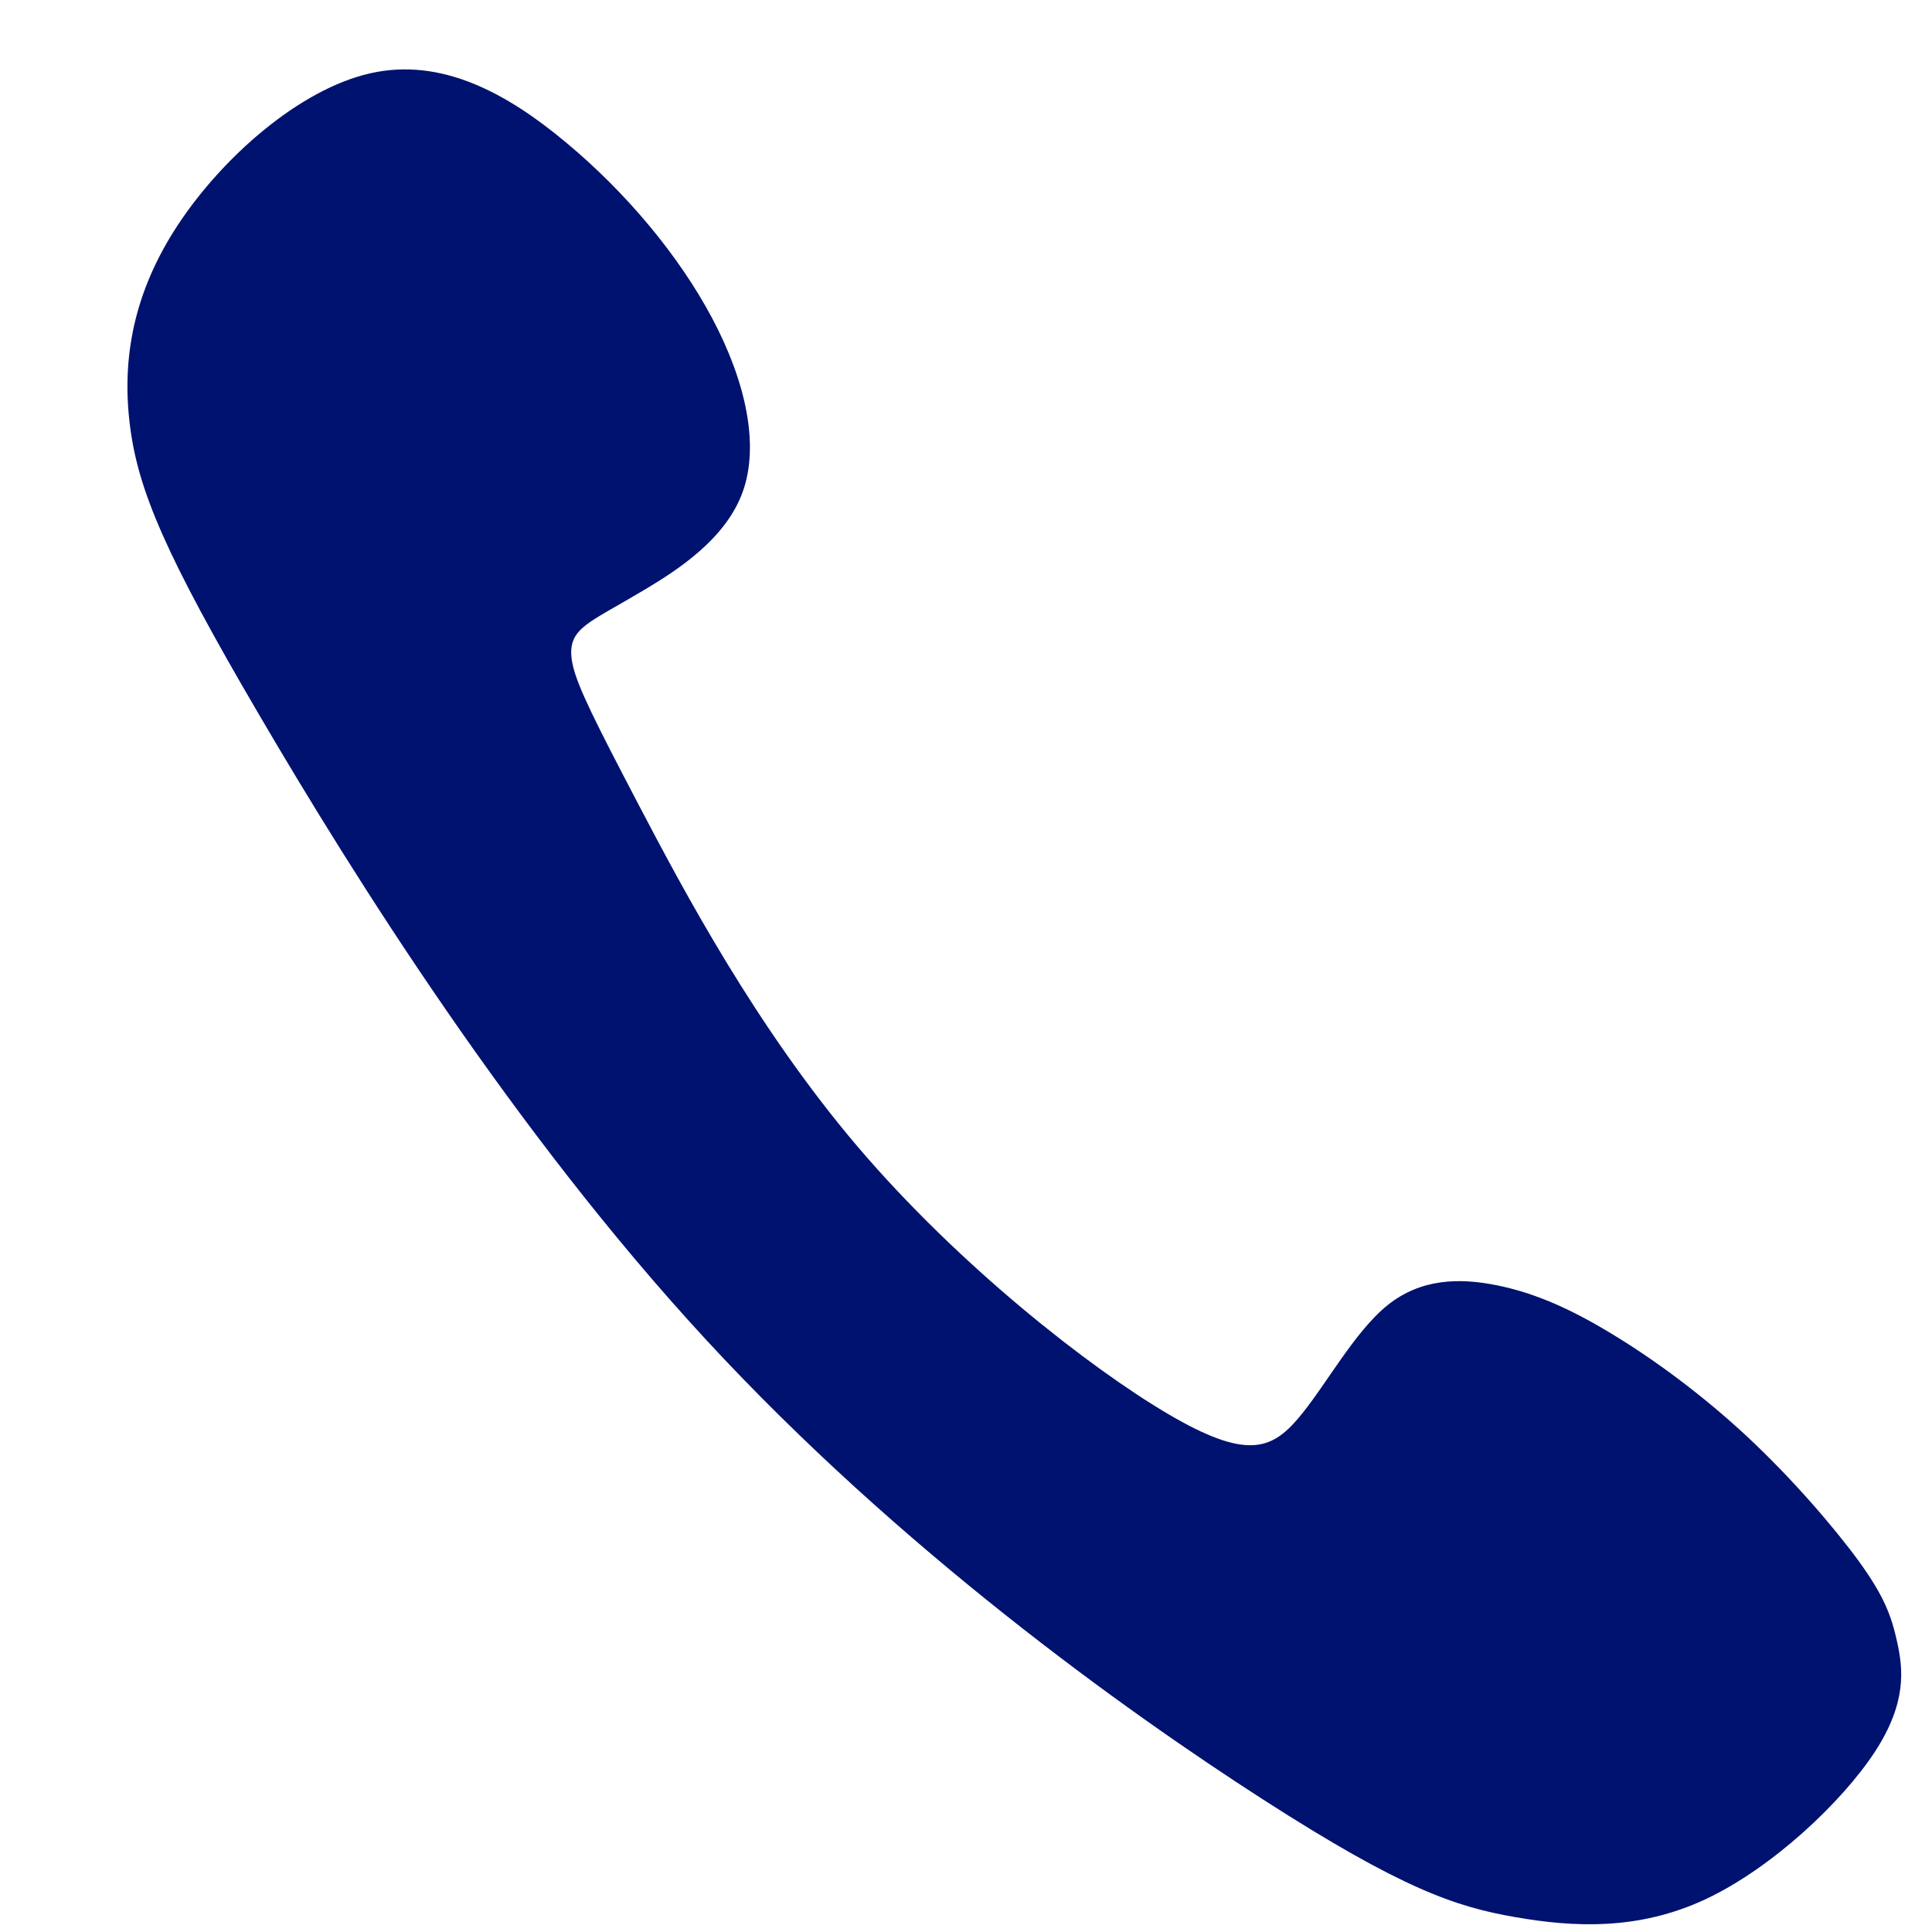
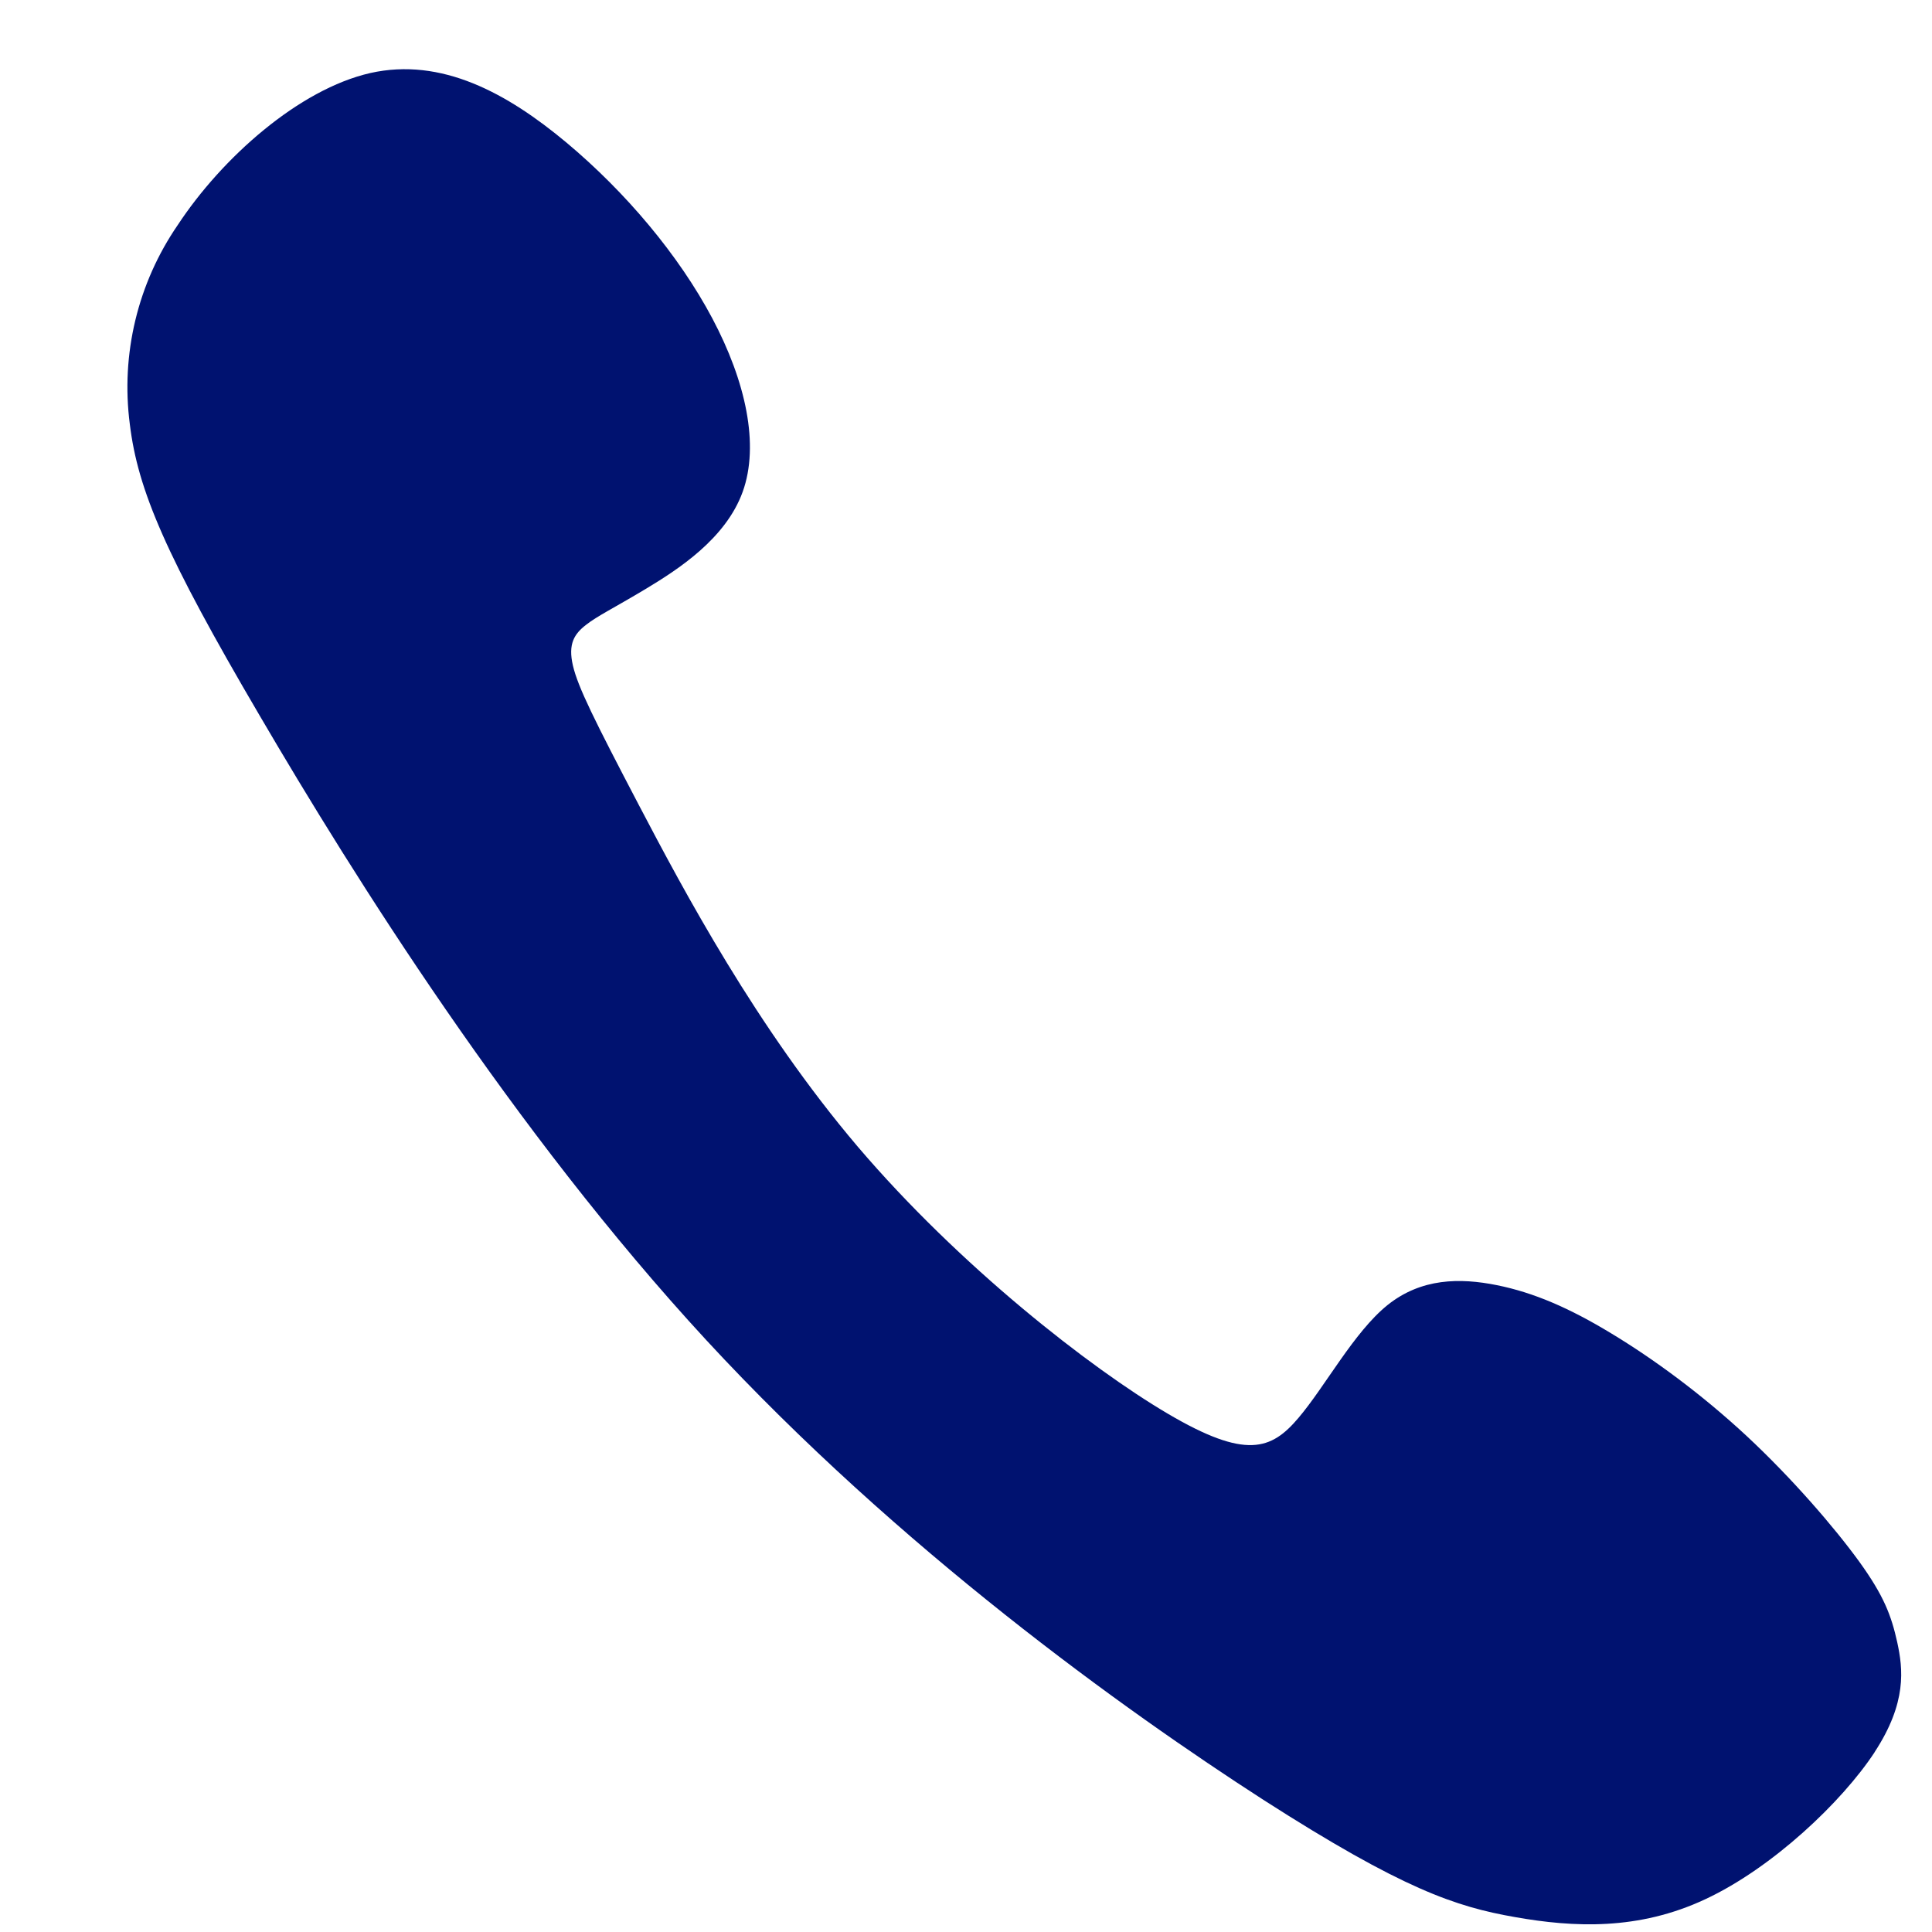
- <svg xmlns="http://www.w3.org/2000/svg" width="15" height="15" viewBox="0 0 15 15" fill="none">
-   <path fill-rule="evenodd" clip-rule="evenodd" d="M14.554 13.605C14.3 13.991 13.761 14.502 13.241 14.746C12.72 14.989 12.219 14.964 11.761 14.884C11.304 14.804 10.89 14.668 9.809 13.973C8.728 13.278 6.979 12.023 5.483 10.403C3.987 8.784 2.744 6.8 2.015 5.555C1.286 4.311 1.07 3.805 1.008 3.296C0.945 2.786 1.036 2.271 1.38 1.748C1.724 1.225 2.322 0.694 2.875 0.569C3.428 0.444 3.938 0.724 4.398 1.109C4.859 1.493 5.27 1.982 5.53 2.472C5.79 2.962 5.898 3.455 5.766 3.82C5.634 4.185 5.263 4.423 5.014 4.573C4.764 4.722 4.638 4.784 4.549 4.853C4.46 4.923 4.409 5 4.448 5.168C4.487 5.336 4.616 5.594 4.962 6.255C5.308 6.915 5.871 7.976 6.659 8.903C7.448 9.829 8.461 10.62 9.067 10.977C9.673 11.334 9.87 11.258 10.08 11.011C10.29 10.764 10.511 10.345 10.772 10.134C11.034 9.924 11.334 9.921 11.622 9.979C11.909 10.037 12.184 10.156 12.509 10.353C12.834 10.549 13.209 10.823 13.561 11.15C13.912 11.477 14.24 11.858 14.434 12.124C14.627 12.391 14.685 12.544 14.73 12.751C14.775 12.958 14.807 13.219 14.554 13.605Z" fill="#001270" />
+ <svg xmlns="http://www.w3.org/2000/svg" width="15" height="15" fill="none">
+   <path fill-rule="evenodd" clip-rule="evenodd" d="M14.554 13.605c-.254.386-.793.897-1.313 1.14-.52.244-1.022.22-1.48.139-.457-.08-.87-.216-1.952-.91-1.08-.696-2.83-1.951-4.326-3.57C3.987 8.783 2.744 6.8 2.015 5.554c-.73-1.244-.945-1.75-1.007-2.26a2.223 2.223 0 0 1 .372-1.547c.344-.523.942-1.054 1.495-1.18.553-.124 1.063.156 1.523.54.46.385.872.874 1.132 1.364.26.49.368.983.236 1.348-.132.365-.503.603-.752.753-.25.15-.376.21-.465.28-.09.07-.14.147-.101.315.039.168.168.426.514 1.087.346.66.91 1.721 1.697 2.648.789.926 1.802 1.717 2.408 2.074.606.357.803.281 1.013.034.21-.247.431-.666.692-.877.262-.21.562-.213.85-.155.287.058.562.177.887.374.325.196.7.47 1.052.797.351.327.68.708.873.974.193.267.25.42.296.627.045.207.077.468-.176.854z" fill="#001270" />
</svg>
